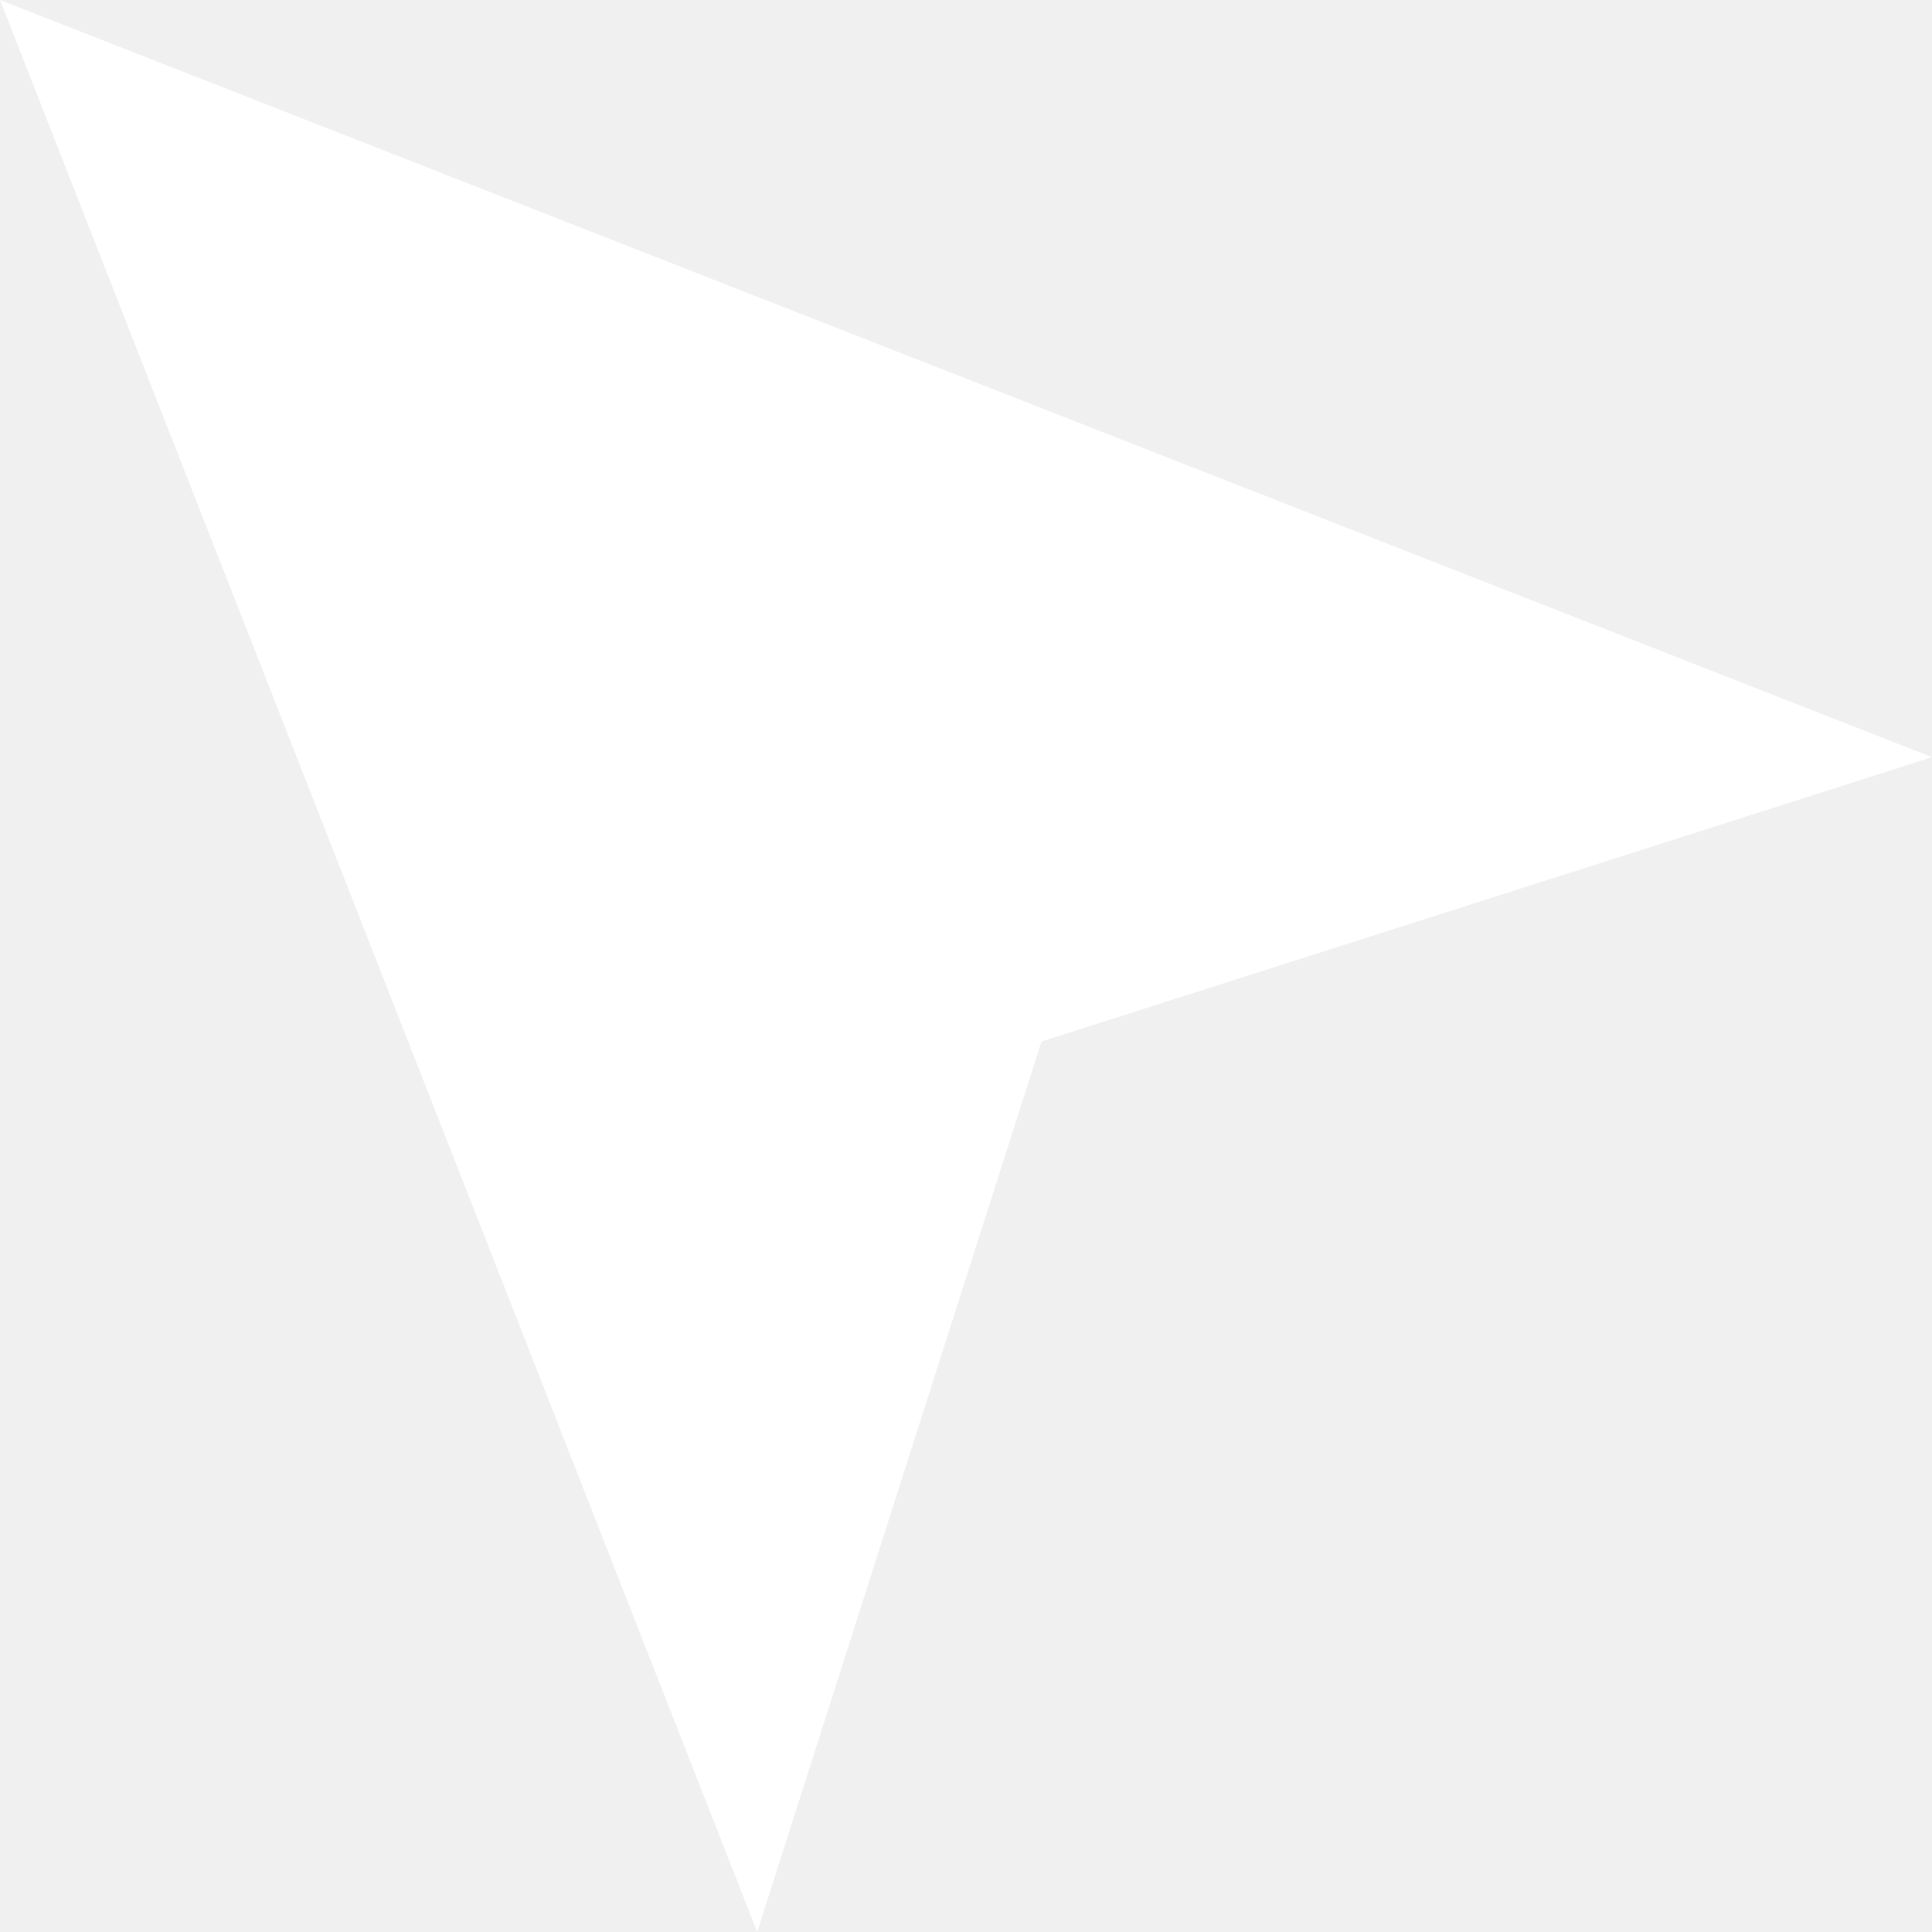
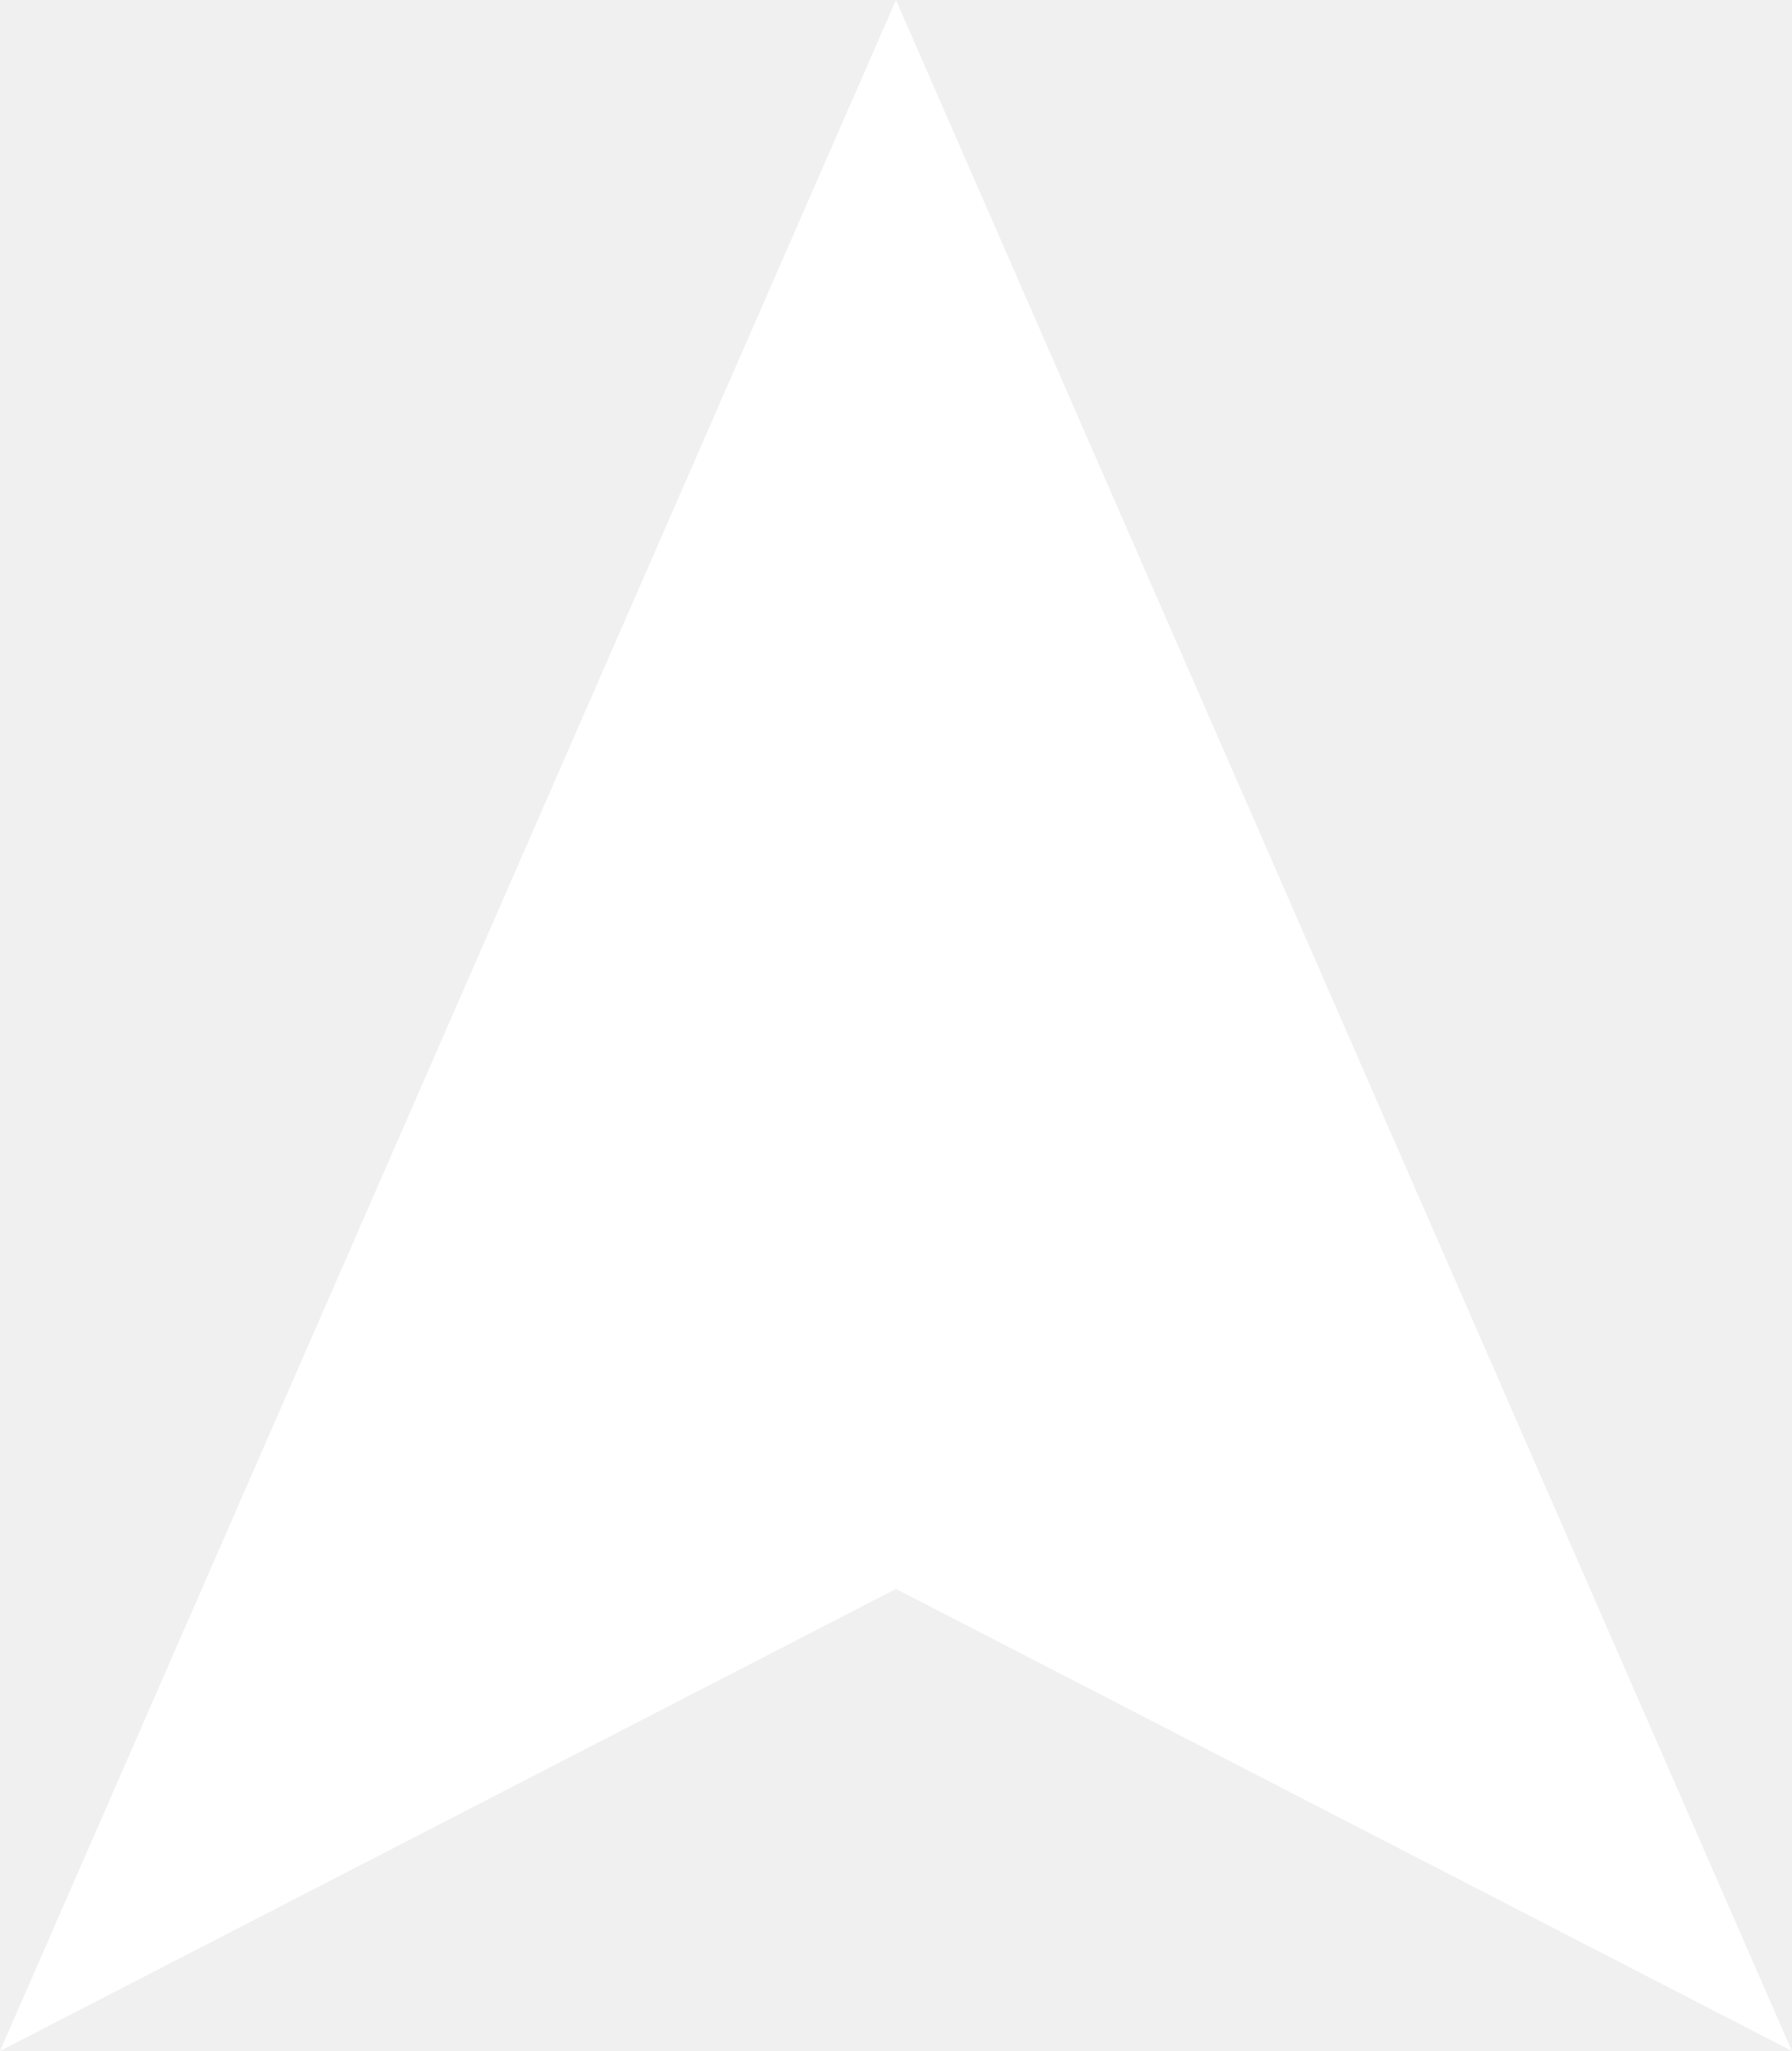
- <svg xmlns="http://www.w3.org/2000/svg" id="Layer_2" data-name="Layer 2" viewBox="0 0 36.08 36.08">
+ <svg xmlns="http://www.w3.org/2000/svg" id="Layer_2" data-name="Layer 2" viewBox="0 0 31.02 35.51">
  <defs>
    <style>
      .cls-1 {
        fill: #fff;
      }
    </style>
  </defs>
  <g id="Layer_1-2" data-name="Layer 1">
-     <polygon class="cls-1" points="36.08 14.14 19.45 19.45 14.14 36.08 0 0 36.08 14.14" />
+     <polygon class="cls-1" points="31.02 35.51 15.51 27.51 0 35.51 15.51 0 31.02 35.51" />
  </g>
</svg>
